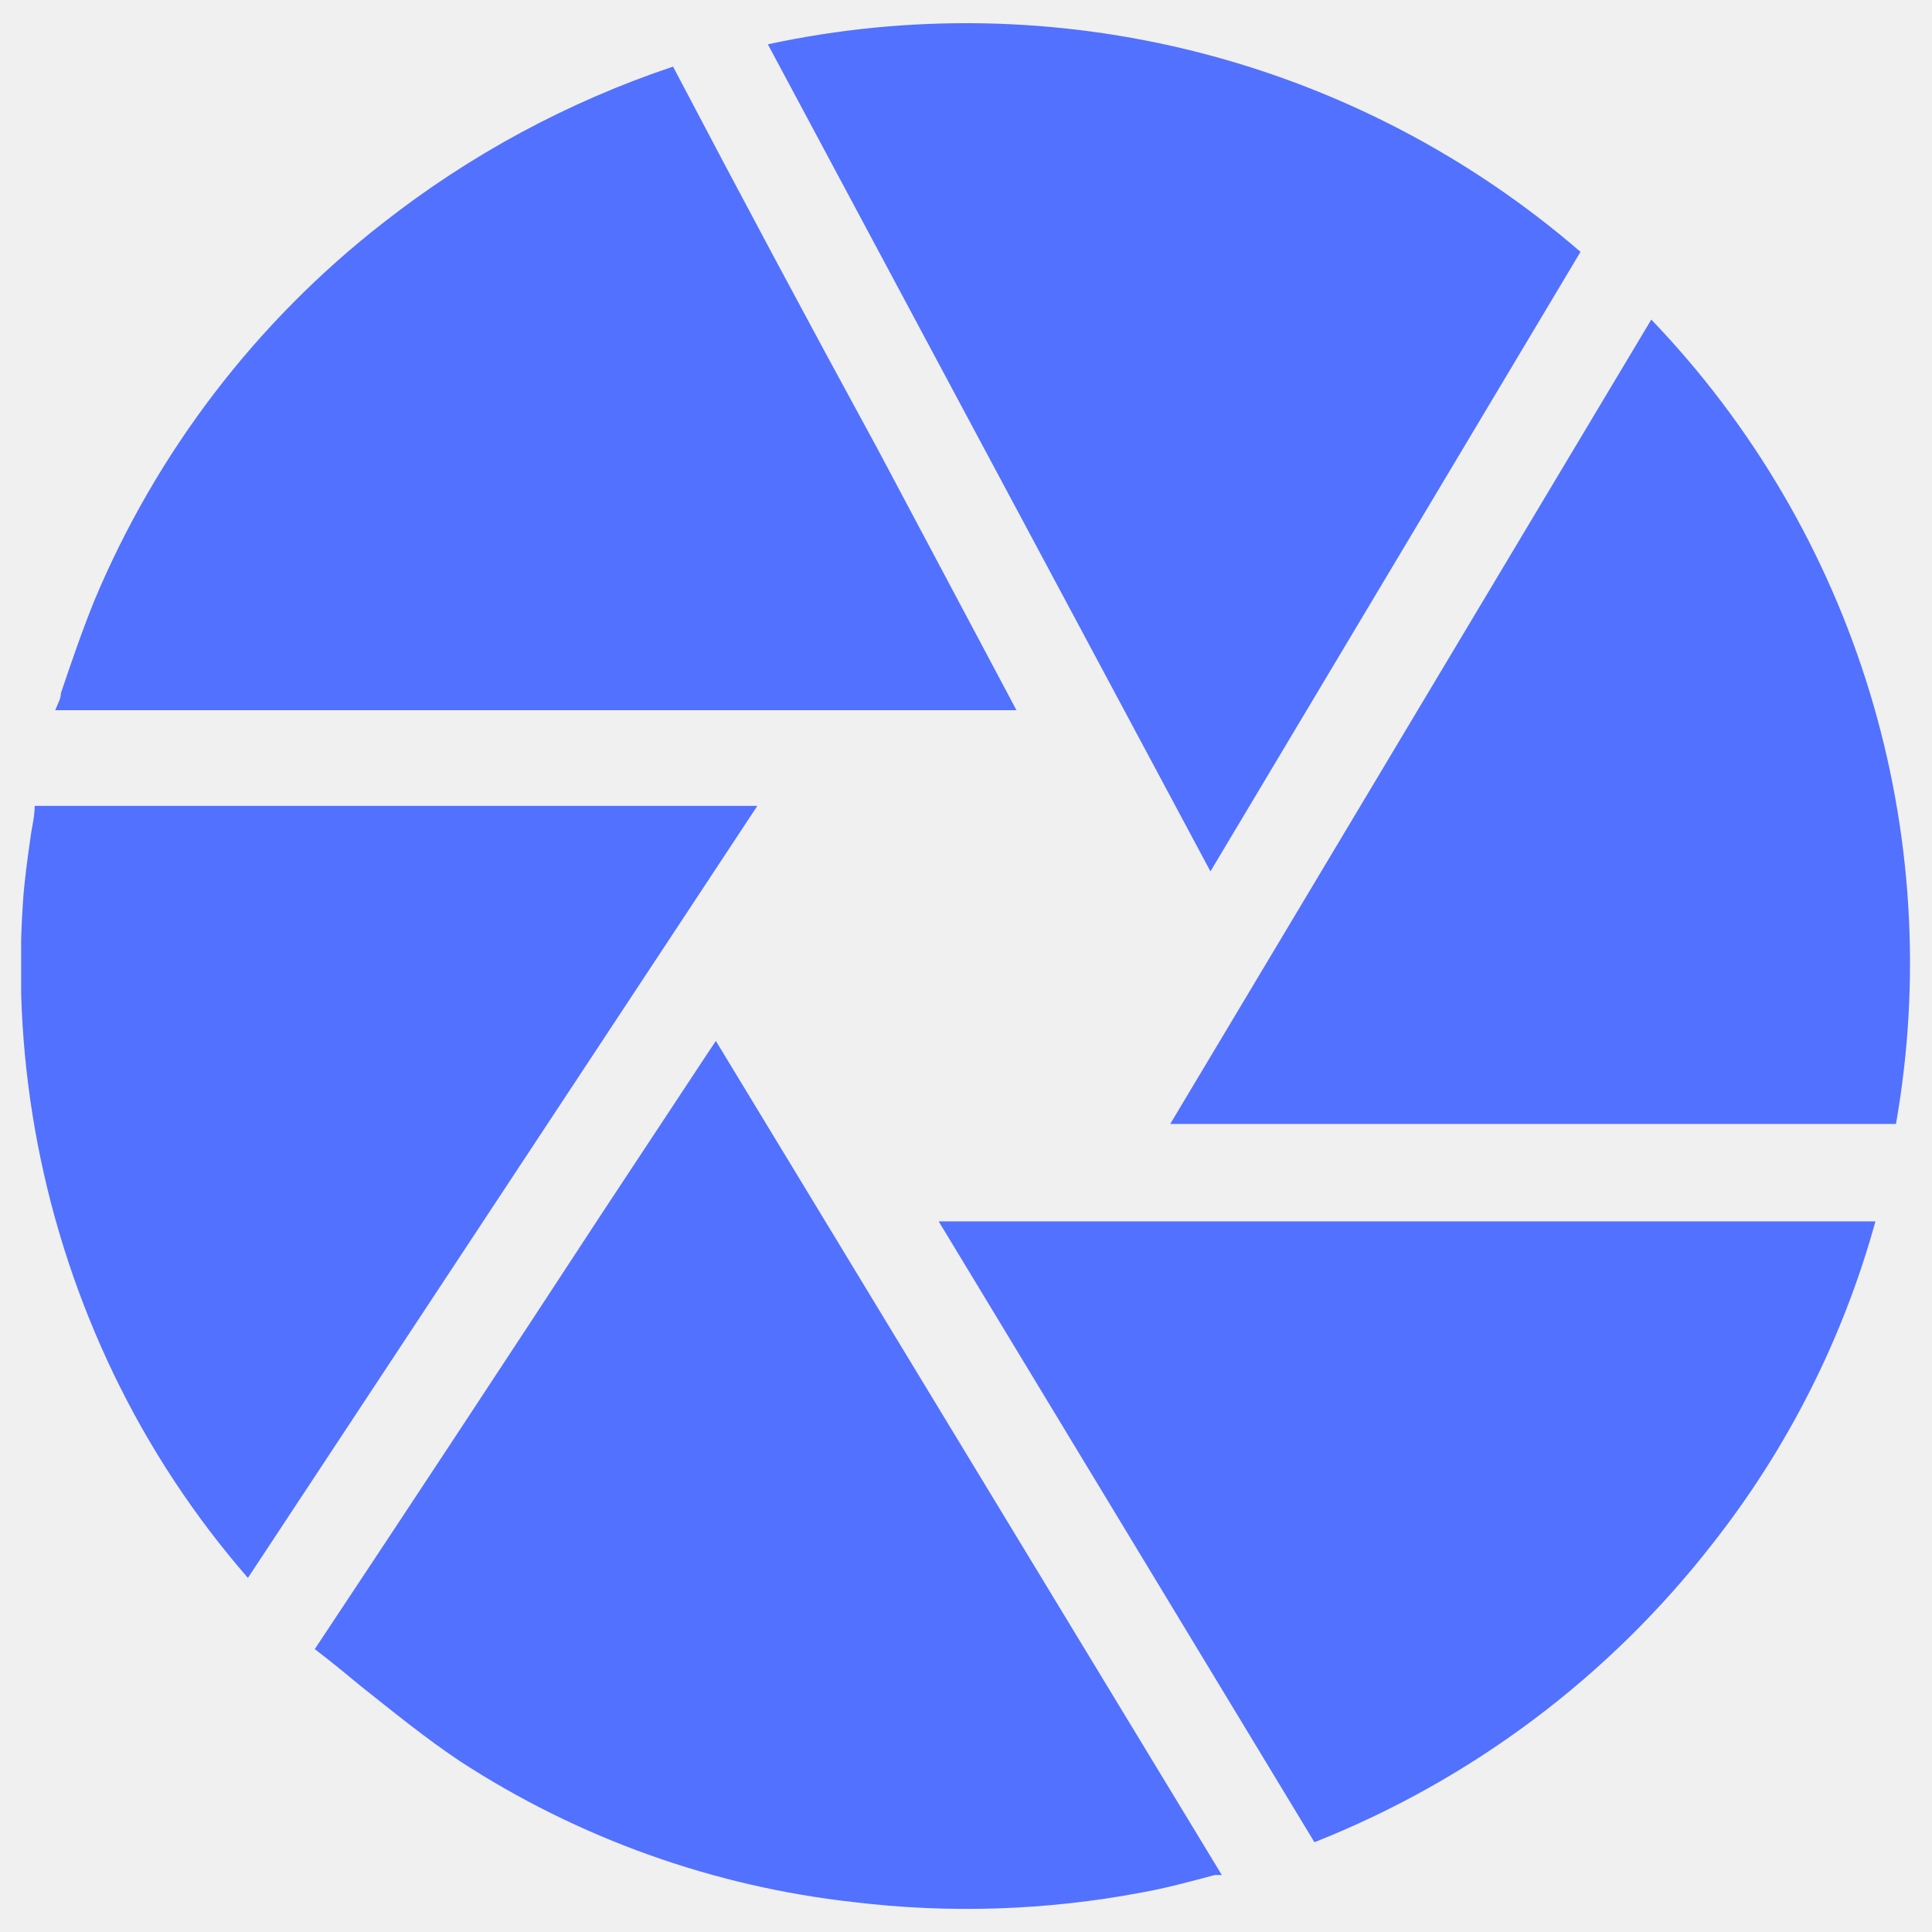
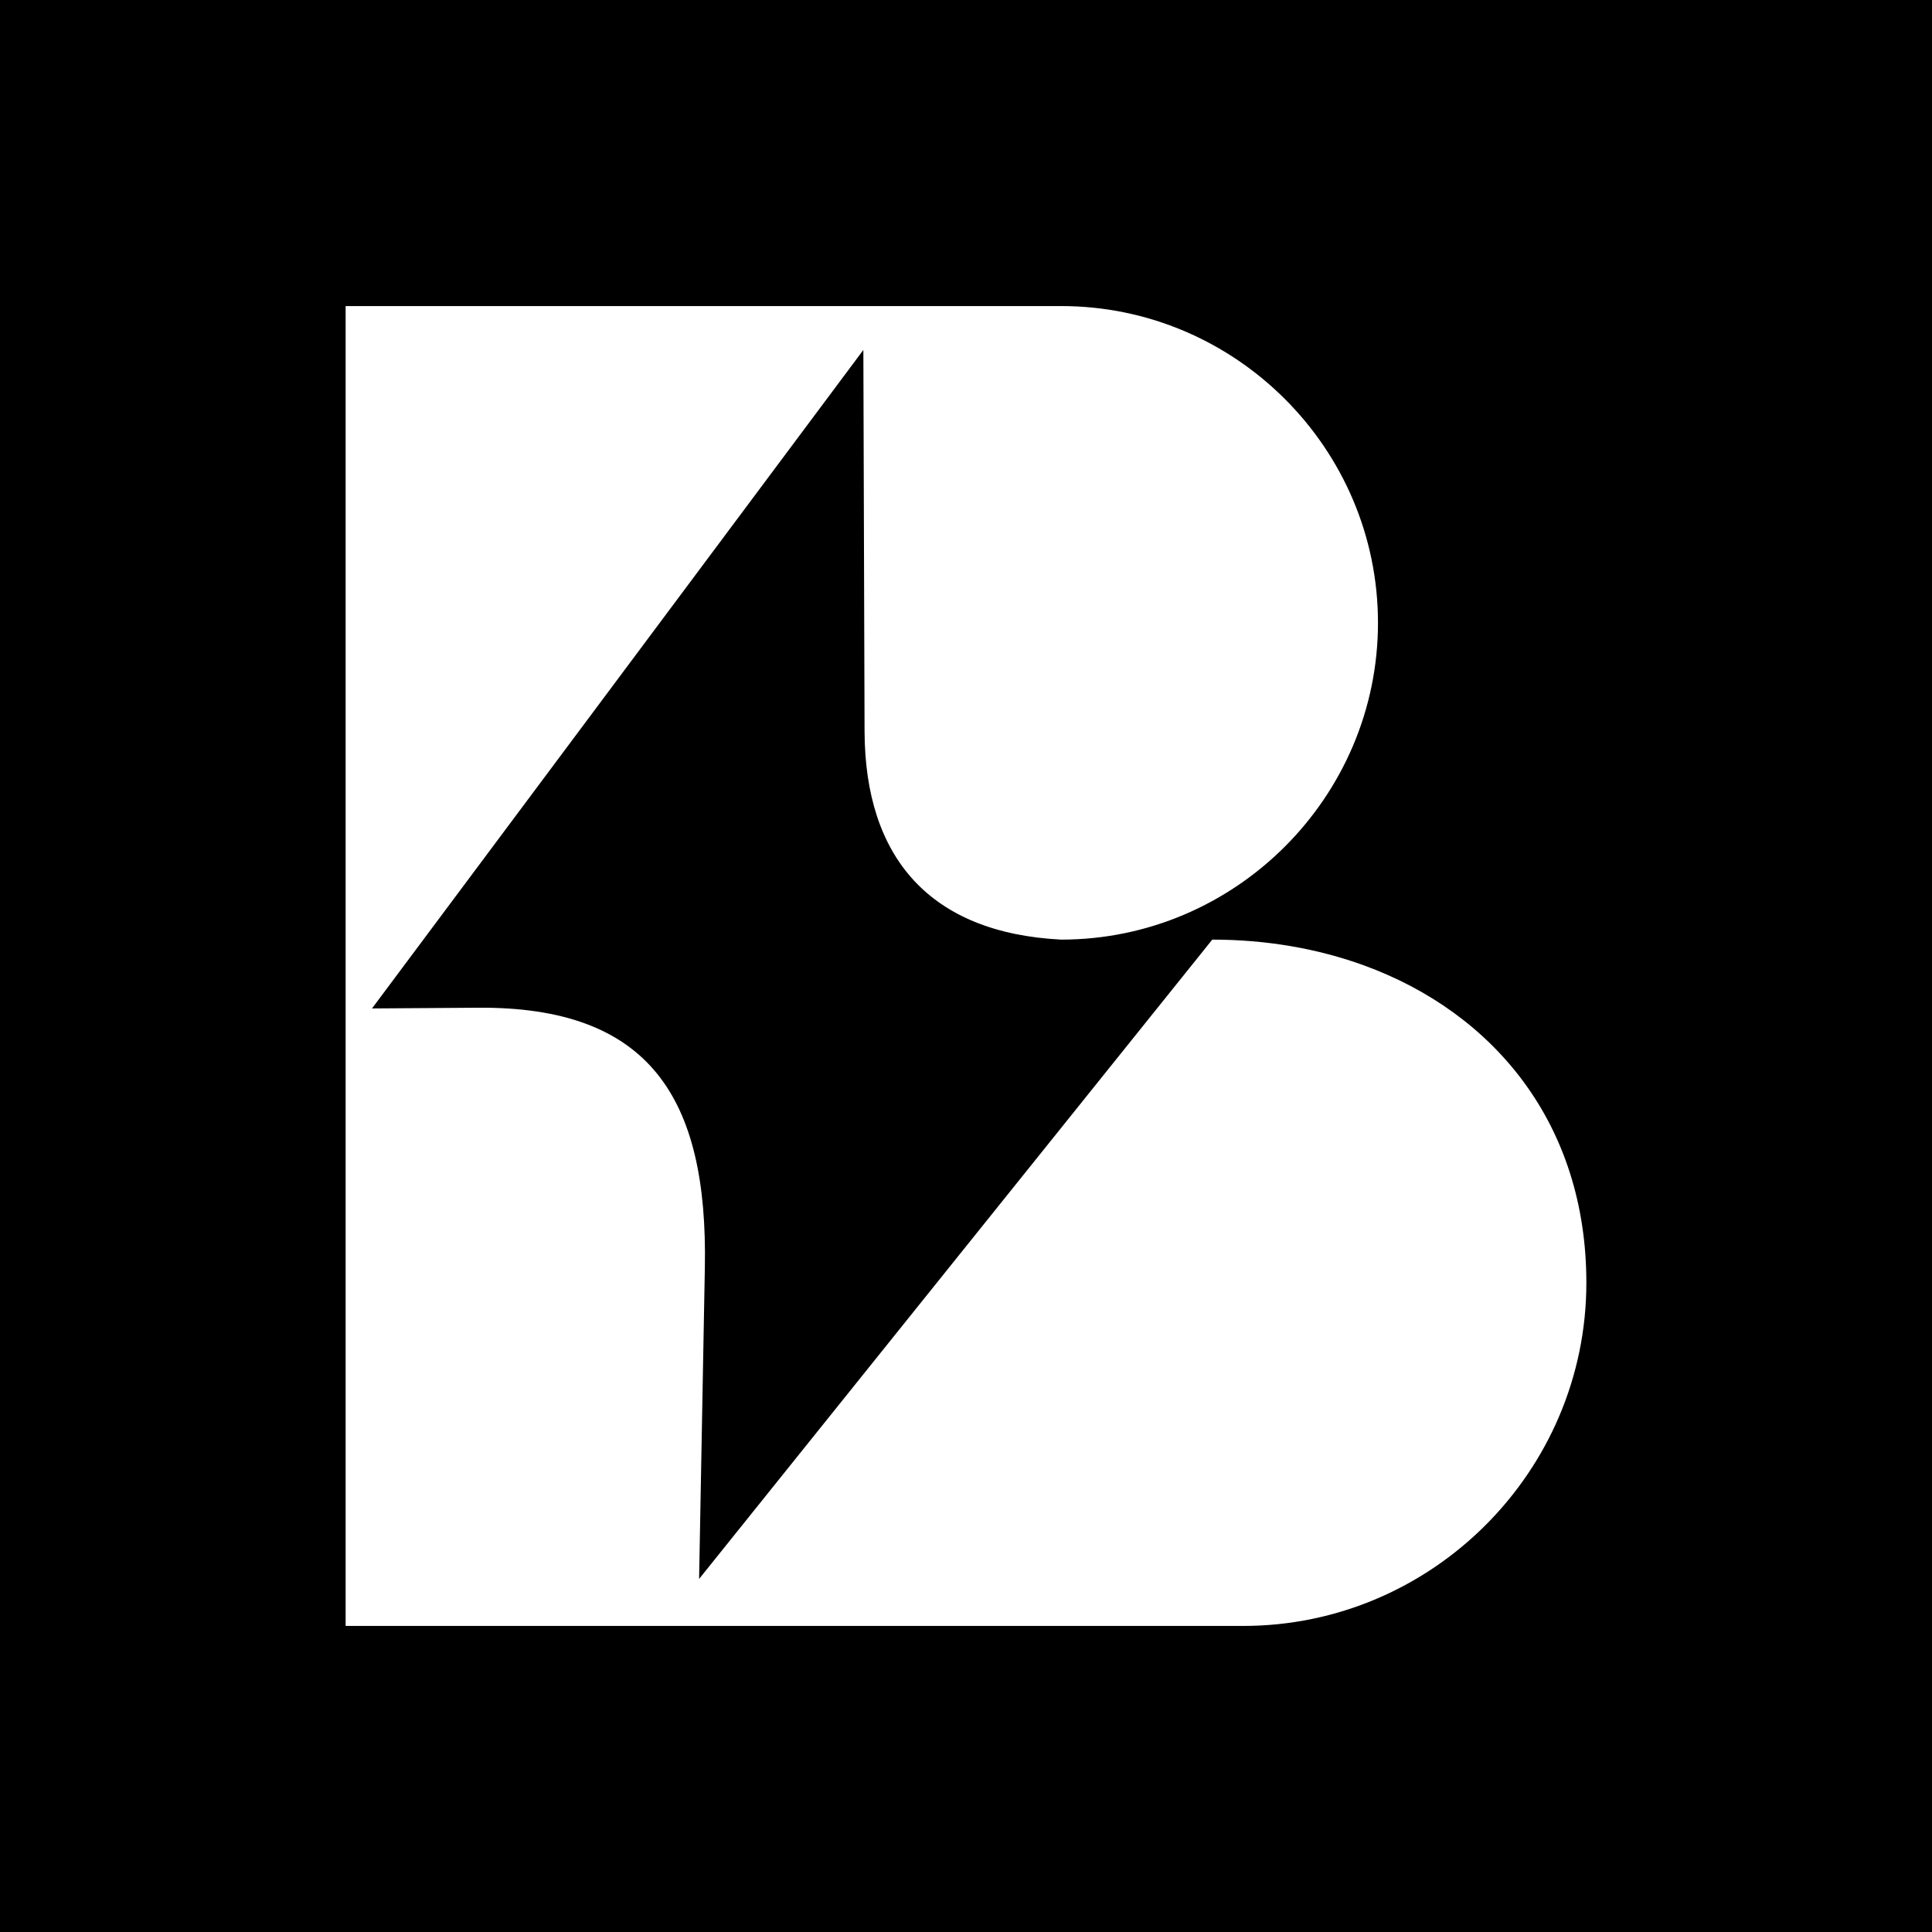
- <svg xmlns="http://www.w3.org/2000/svg" width="512" zoomAndPan="magnify" viewBox="150 150 1200 1200" height="512" preserveAspectRatio="xMidYMid meet" version="1.0">
+ <svg xmlns="http://www.w3.org/2000/svg" width="2000" zoomAndPan="magnify" viewBox="0 0 1500 1500" height="2000" preserveAspectRatio="xMidYMid meet" version="1.0">
  <defs>
-     <clipPath id="7cde0d289d">
-       <path d="M 876 348 L 1336.895 348 L 1336.895 849 L 876 849 Z M 876 348 " clip-rule="nonzero" />
-     </clipPath>
-     <clipPath id="cc8f2d0e24">
-       <path d="M 163.145 650 L 621 650 L 621 1131 L 163.145 1131 Z M 163.145 650 " clip-rule="nonzero" />
+     <clipPath id="c72cf916e4">
+       <path d="M 268.344 237.602 L 1231.344 237.602 L 1231.344 1262.102 L 268.344 1262.102 Z M 268.344 237.602 " clip-rule="nonzero" />
    </clipPath>
  </defs>
-   <path fill="#5271ff" d="M 588.66 805.492 L 523.262 904.543 C 464.102 995.004 404.848 1084.918 345.508 1174.293 C 355.82 1182.16 365.32 1190.031 374.547 1197.629 C 394.355 1213.371 414.711 1229.926 435.875 1244.035 C 454.188 1255.938 473.125 1266.734 492.695 1276.43 C 512.262 1286.121 532.328 1294.648 552.887 1302.004 C 573.449 1309.359 594.367 1315.496 615.645 1320.418 C 636.922 1325.336 658.41 1329.004 680.117 1331.418 C 709.941 1335.027 739.871 1336.332 769.898 1335.332 C 799.93 1334.332 829.703 1331.035 859.223 1325.449 C 874.422 1322.734 889.348 1318.664 904.543 1314.594 L 908.887 1314.594 L 594.633 796.535 Z M 588.66 805.492 " fill-opacity="1" fill-rule="nonzero" />
-   <path fill="#5271ff" d="M 568.035 191.367 C 551.773 196.816 535.77 202.953 520.031 209.773 C 504.293 216.594 488.871 224.074 473.773 232.215 C 458.676 240.355 443.953 249.125 429.602 258.527 C 415.254 267.93 401.336 277.926 387.844 288.52 C 378.043 296.156 368.496 304.098 359.207 312.348 C 349.914 320.594 340.895 329.133 332.152 337.957 C 323.406 346.781 314.953 355.875 306.789 365.242 C 298.625 374.609 290.77 384.227 283.223 394.098 C 275.676 403.965 268.449 414.066 261.551 424.395 C 254.648 434.727 248.086 445.27 241.859 456.02 C 235.633 466.773 229.754 477.711 224.23 488.84 C 218.703 499.965 213.539 511.258 208.734 522.719 C 201.137 541.441 194.621 560.438 187.84 580.52 C 187.84 584.047 185.668 587.574 184.312 591.105 L 781.34 591.105 L 694.77 428.277 C 652.254 350.301 610.012 271.332 568.035 191.367 Z M 568.035 191.367 " fill-opacity="1" fill-rule="nonzero" />
-   <g clip-path="url(#7cde0d289d)">
-     <path fill="#5271ff" d="M 876.863 848.098 L 1327.621 848.098 C 1329.574 836.977 1331.203 825.805 1332.504 814.59 C 1333.805 803.371 1334.777 792.125 1335.418 780.852 C 1336.059 769.578 1336.367 758.293 1336.344 747 C 1336.324 735.707 1335.969 724.426 1335.285 713.152 C 1334.602 701.883 1333.59 690.641 1332.246 679.426 C 1330.902 668.215 1329.23 657.051 1327.23 645.938 C 1325.234 634.824 1322.91 623.777 1320.262 612.801 C 1317.617 601.82 1314.648 590.93 1311.363 580.125 C 1308.078 569.324 1304.477 558.625 1300.562 548.031 C 1296.648 537.441 1292.426 526.973 1287.898 516.625 C 1283.371 506.281 1278.543 496.078 1273.414 486.016 C 1268.285 475.957 1262.867 466.055 1257.16 456.309 C 1251.449 446.566 1245.461 437 1239.191 427.609 C 1232.922 418.215 1226.383 409.016 1219.57 400.008 C 1212.762 391 1205.691 382.199 1198.367 373.605 C 1191.039 365.012 1183.465 356.641 1175.648 348.492 Z M 876.863 848.098 " fill-opacity="1" fill-rule="nonzero" />
-   </g>
-   <path fill="#5271ff" d="M 1213.641 1108.891 C 1225.293 1094.086 1236.184 1078.742 1246.309 1062.852 C 1256.434 1046.965 1265.742 1030.613 1274.242 1013.801 C 1282.742 996.988 1290.383 979.793 1297.172 962.219 C 1303.957 944.645 1309.855 926.777 1314.863 908.613 L 733.035 908.613 L 966.418 1294.238 C 978.535 1289.441 990.48 1284.246 1002.25 1278.652 C 1014.023 1273.059 1025.594 1267.082 1036.969 1260.719 C 1048.344 1254.352 1059.492 1247.617 1070.414 1240.512 C 1081.34 1233.406 1092.016 1225.941 1102.445 1218.125 C 1112.871 1210.305 1123.027 1202.148 1132.914 1193.656 C 1142.797 1185.16 1152.387 1176.348 1161.684 1167.215 C 1170.98 1158.082 1179.965 1148.648 1188.633 1138.918 C 1197.305 1129.188 1205.641 1119.176 1213.641 1108.891 Z M 1213.641 1108.891 " fill-opacity="1" fill-rule="nonzero" />
-   <path fill="#5271ff" d="M 901.828 691.242 L 1131.688 306.43 C 1123.172 299.074 1114.449 291.969 1105.523 285.113 C 1096.598 278.262 1087.48 271.672 1078.176 265.348 C 1068.867 259.02 1059.387 252.969 1049.727 247.191 C 1040.07 241.414 1030.254 235.922 1020.281 230.711 C 1010.305 225.5 1000.188 220.586 989.93 215.961 C 979.668 211.336 969.285 207.012 958.777 202.988 C 948.266 198.965 937.648 195.246 926.926 191.836 C 916.199 188.426 905.387 185.328 894.484 182.547 C 883.578 179.762 872.605 177.293 861.559 175.145 C 850.512 172.996 839.414 171.164 828.262 169.656 C 817.109 168.148 805.926 166.965 794.703 166.105 C 783.484 165.242 772.246 164.707 760.996 164.496 C 749.746 164.285 738.496 164.398 727.25 164.84 C 716.008 165.277 704.785 166.043 693.582 167.133 C 682.383 168.219 671.223 169.633 660.105 171.363 C 648.984 173.098 637.926 175.152 626.926 177.527 Z M 901.828 691.242 " fill-opacity="1" fill-rule="nonzero" />
-   <g clip-path="url(#cc8f2d0e24)">
-     <path fill="#5271ff" d="M 171.555 650.266 C 171.555 657.59 169.656 664.105 168.844 670.887 C 166.941 684.188 165.043 698.027 164.23 710.781 C 163.379 723.32 162.934 735.875 162.891 748.445 C 162.852 761.012 163.219 773.57 163.988 786.113 C 164.758 798.66 165.934 811.168 167.512 823.637 C 169.09 836.105 171.066 848.512 173.445 860.852 C 175.828 873.195 178.602 885.445 181.77 897.609 C 184.941 909.77 188.5 921.816 192.449 933.75 C 196.395 945.684 200.727 957.477 205.434 969.129 C 210.145 980.781 215.223 992.27 220.676 1003.598 C 231.672 1026.441 244.145 1048.449 258.09 1069.621 C 272.039 1090.793 287.34 1110.938 303.988 1130.059 L 620.414 650.535 L 171.555 650.535 Z M 171.555 650.266 " fill-opacity="1" fill-rule="nonzero" />
+   <rect x="-150" width="1800" fill="#ffffff" y="-150" height="1800" fill-opacity="1" />
+   <rect x="-150" width="1800" fill="#000000" y="-150" height="1800" fill-opacity="1" />
+   <g clip-path="url(#c72cf916e4)">
+     <path fill="#ffffff" d="M 1231.648 995.945 C 1231.648 872.879 1160.156 786.488 1059.246 749.625 C 1022.941 736.406 983.098 729.516 941.207 729.516 L 884.422 800.266 L 542.777 1225.879 L 547.246 984.027 C 549.664 852.211 504.238 781.277 370.746 782.395 L 288.824 782.953 L 670.312 271.695 L 671.242 567.91 C 671.613 665.656 721.699 724.305 823.91 729.516 C 959.266 729.516 1069.859 618.738 1069.859 483.57 C 1069.859 348.219 959.266 237.625 823.91 237.625 L 268.344 237.625 L 268.344 1262.371 L 965.223 1262.371 C 1111.75 1262.371 1231.648 1142.469 1231.648 995.945 Z M 1231.648 995.945 " fill-opacity="1" fill-rule="evenodd" />
  </g>
</svg>
